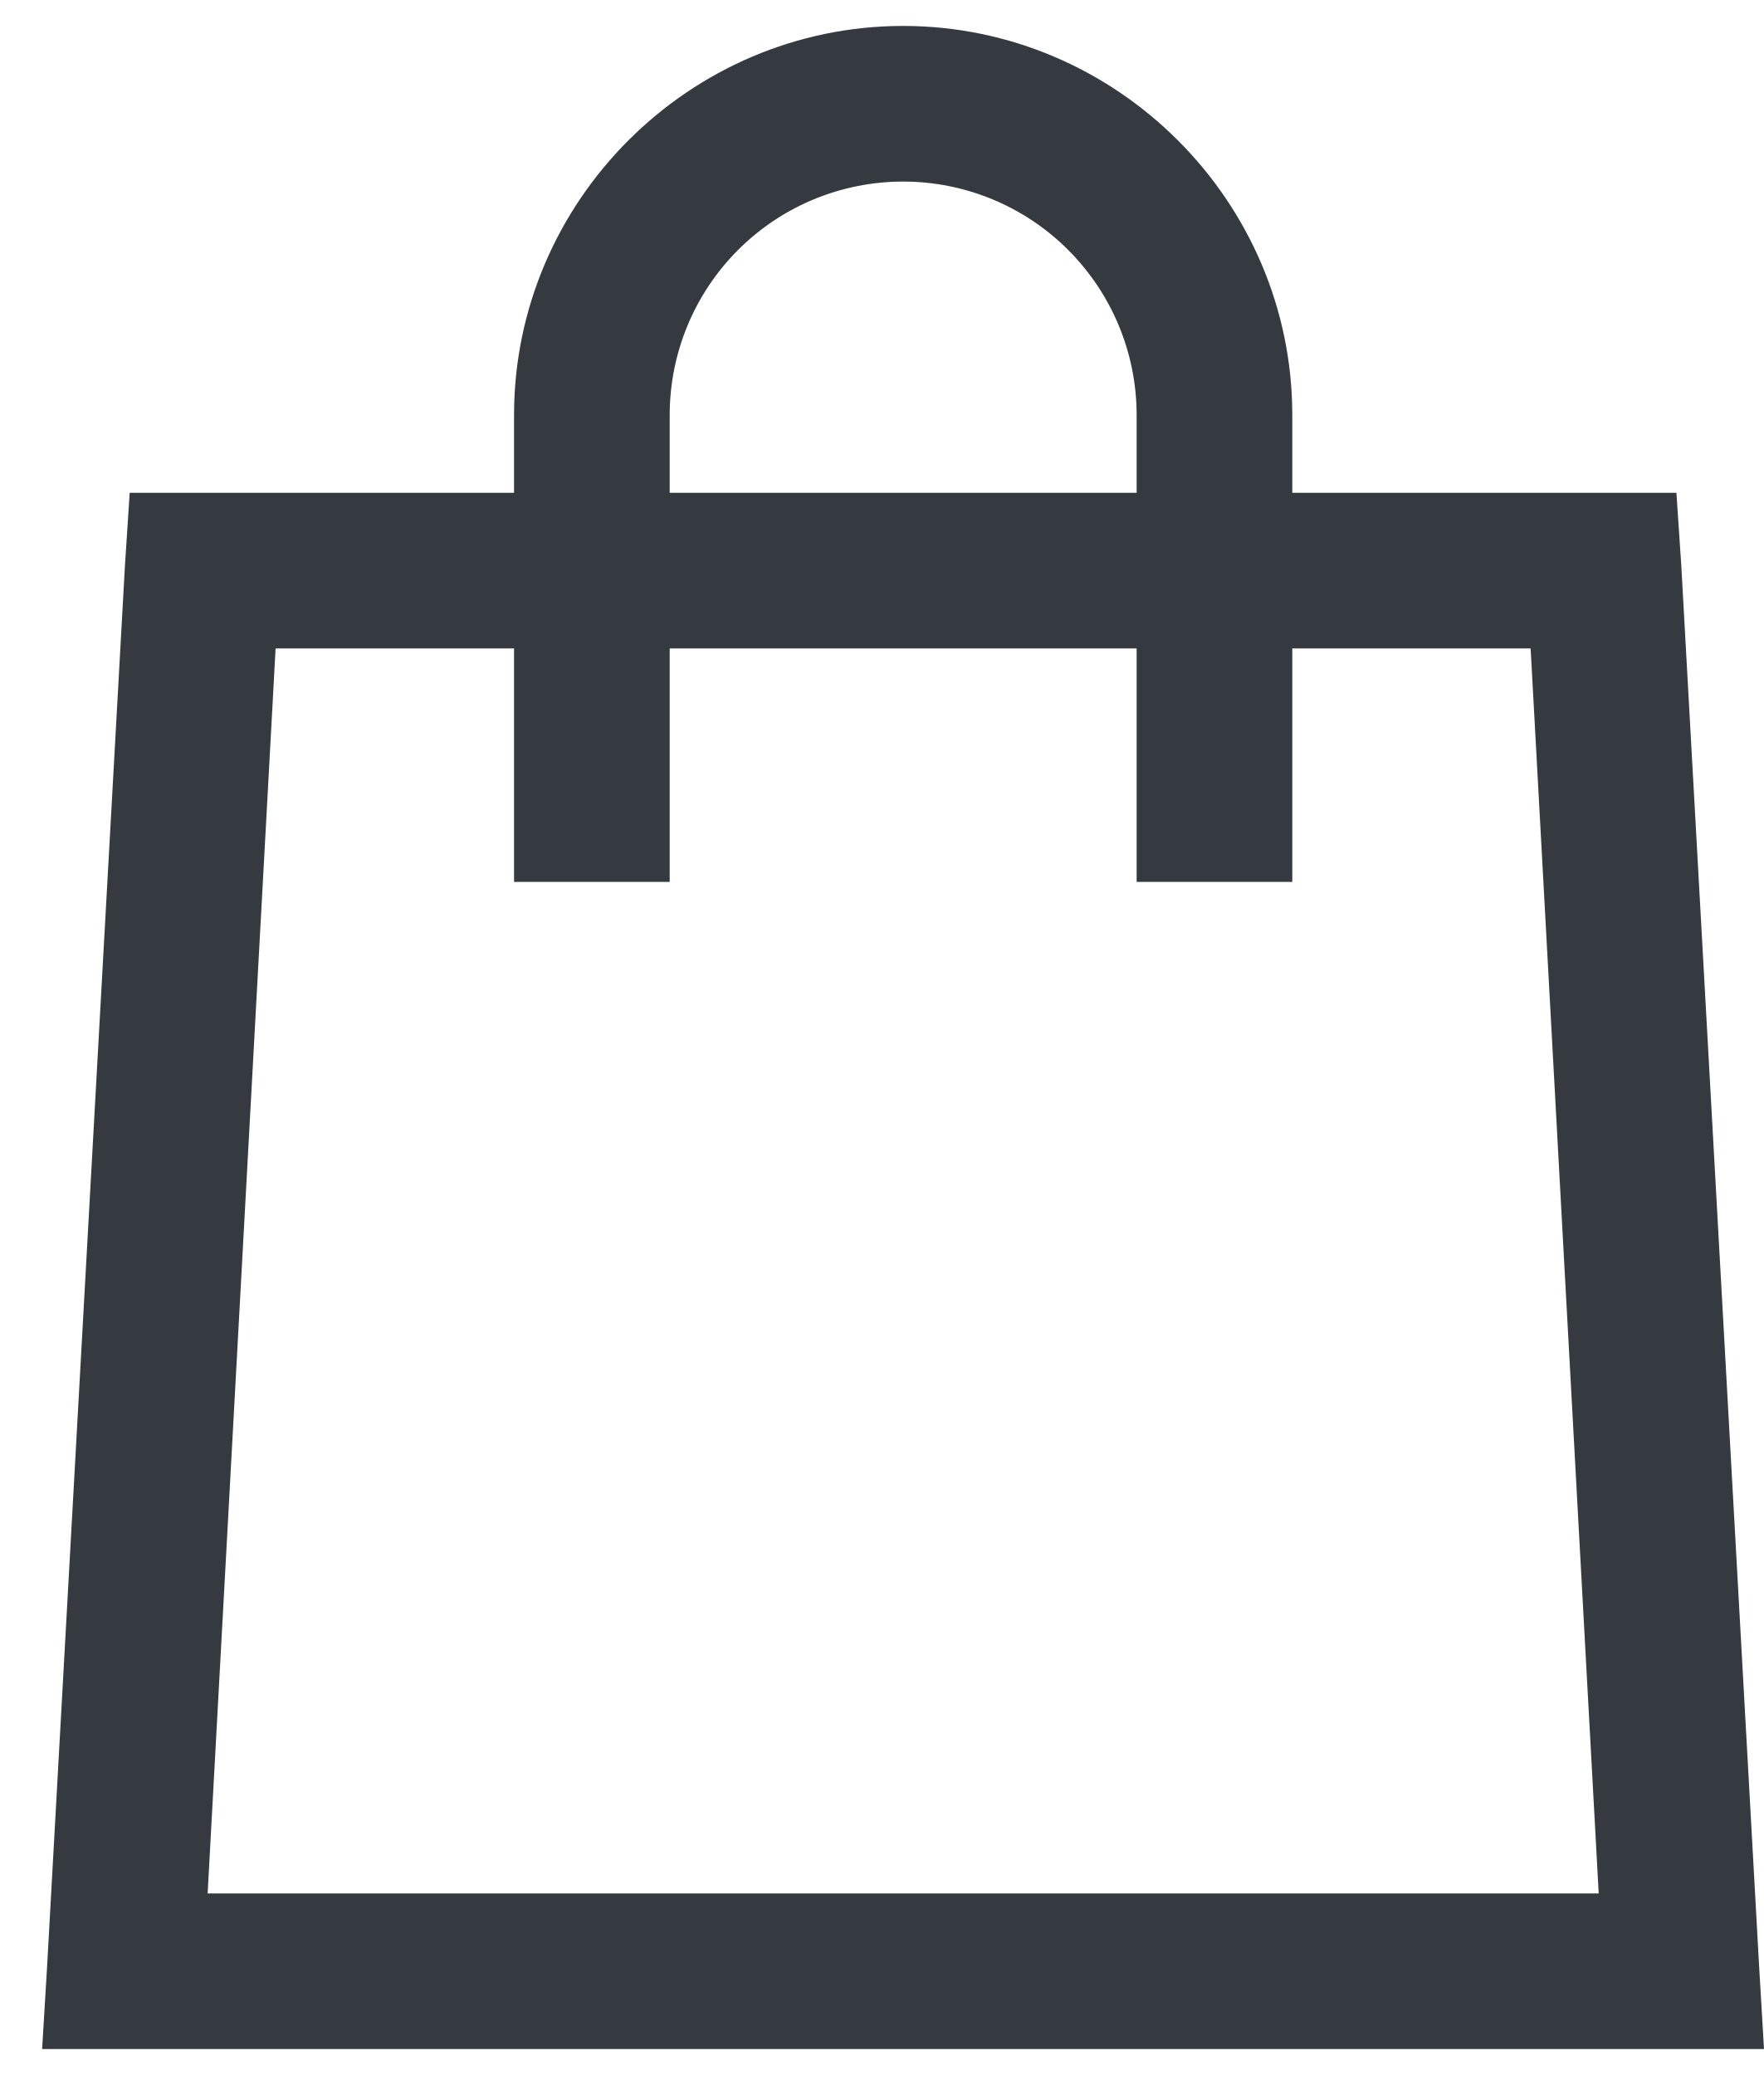
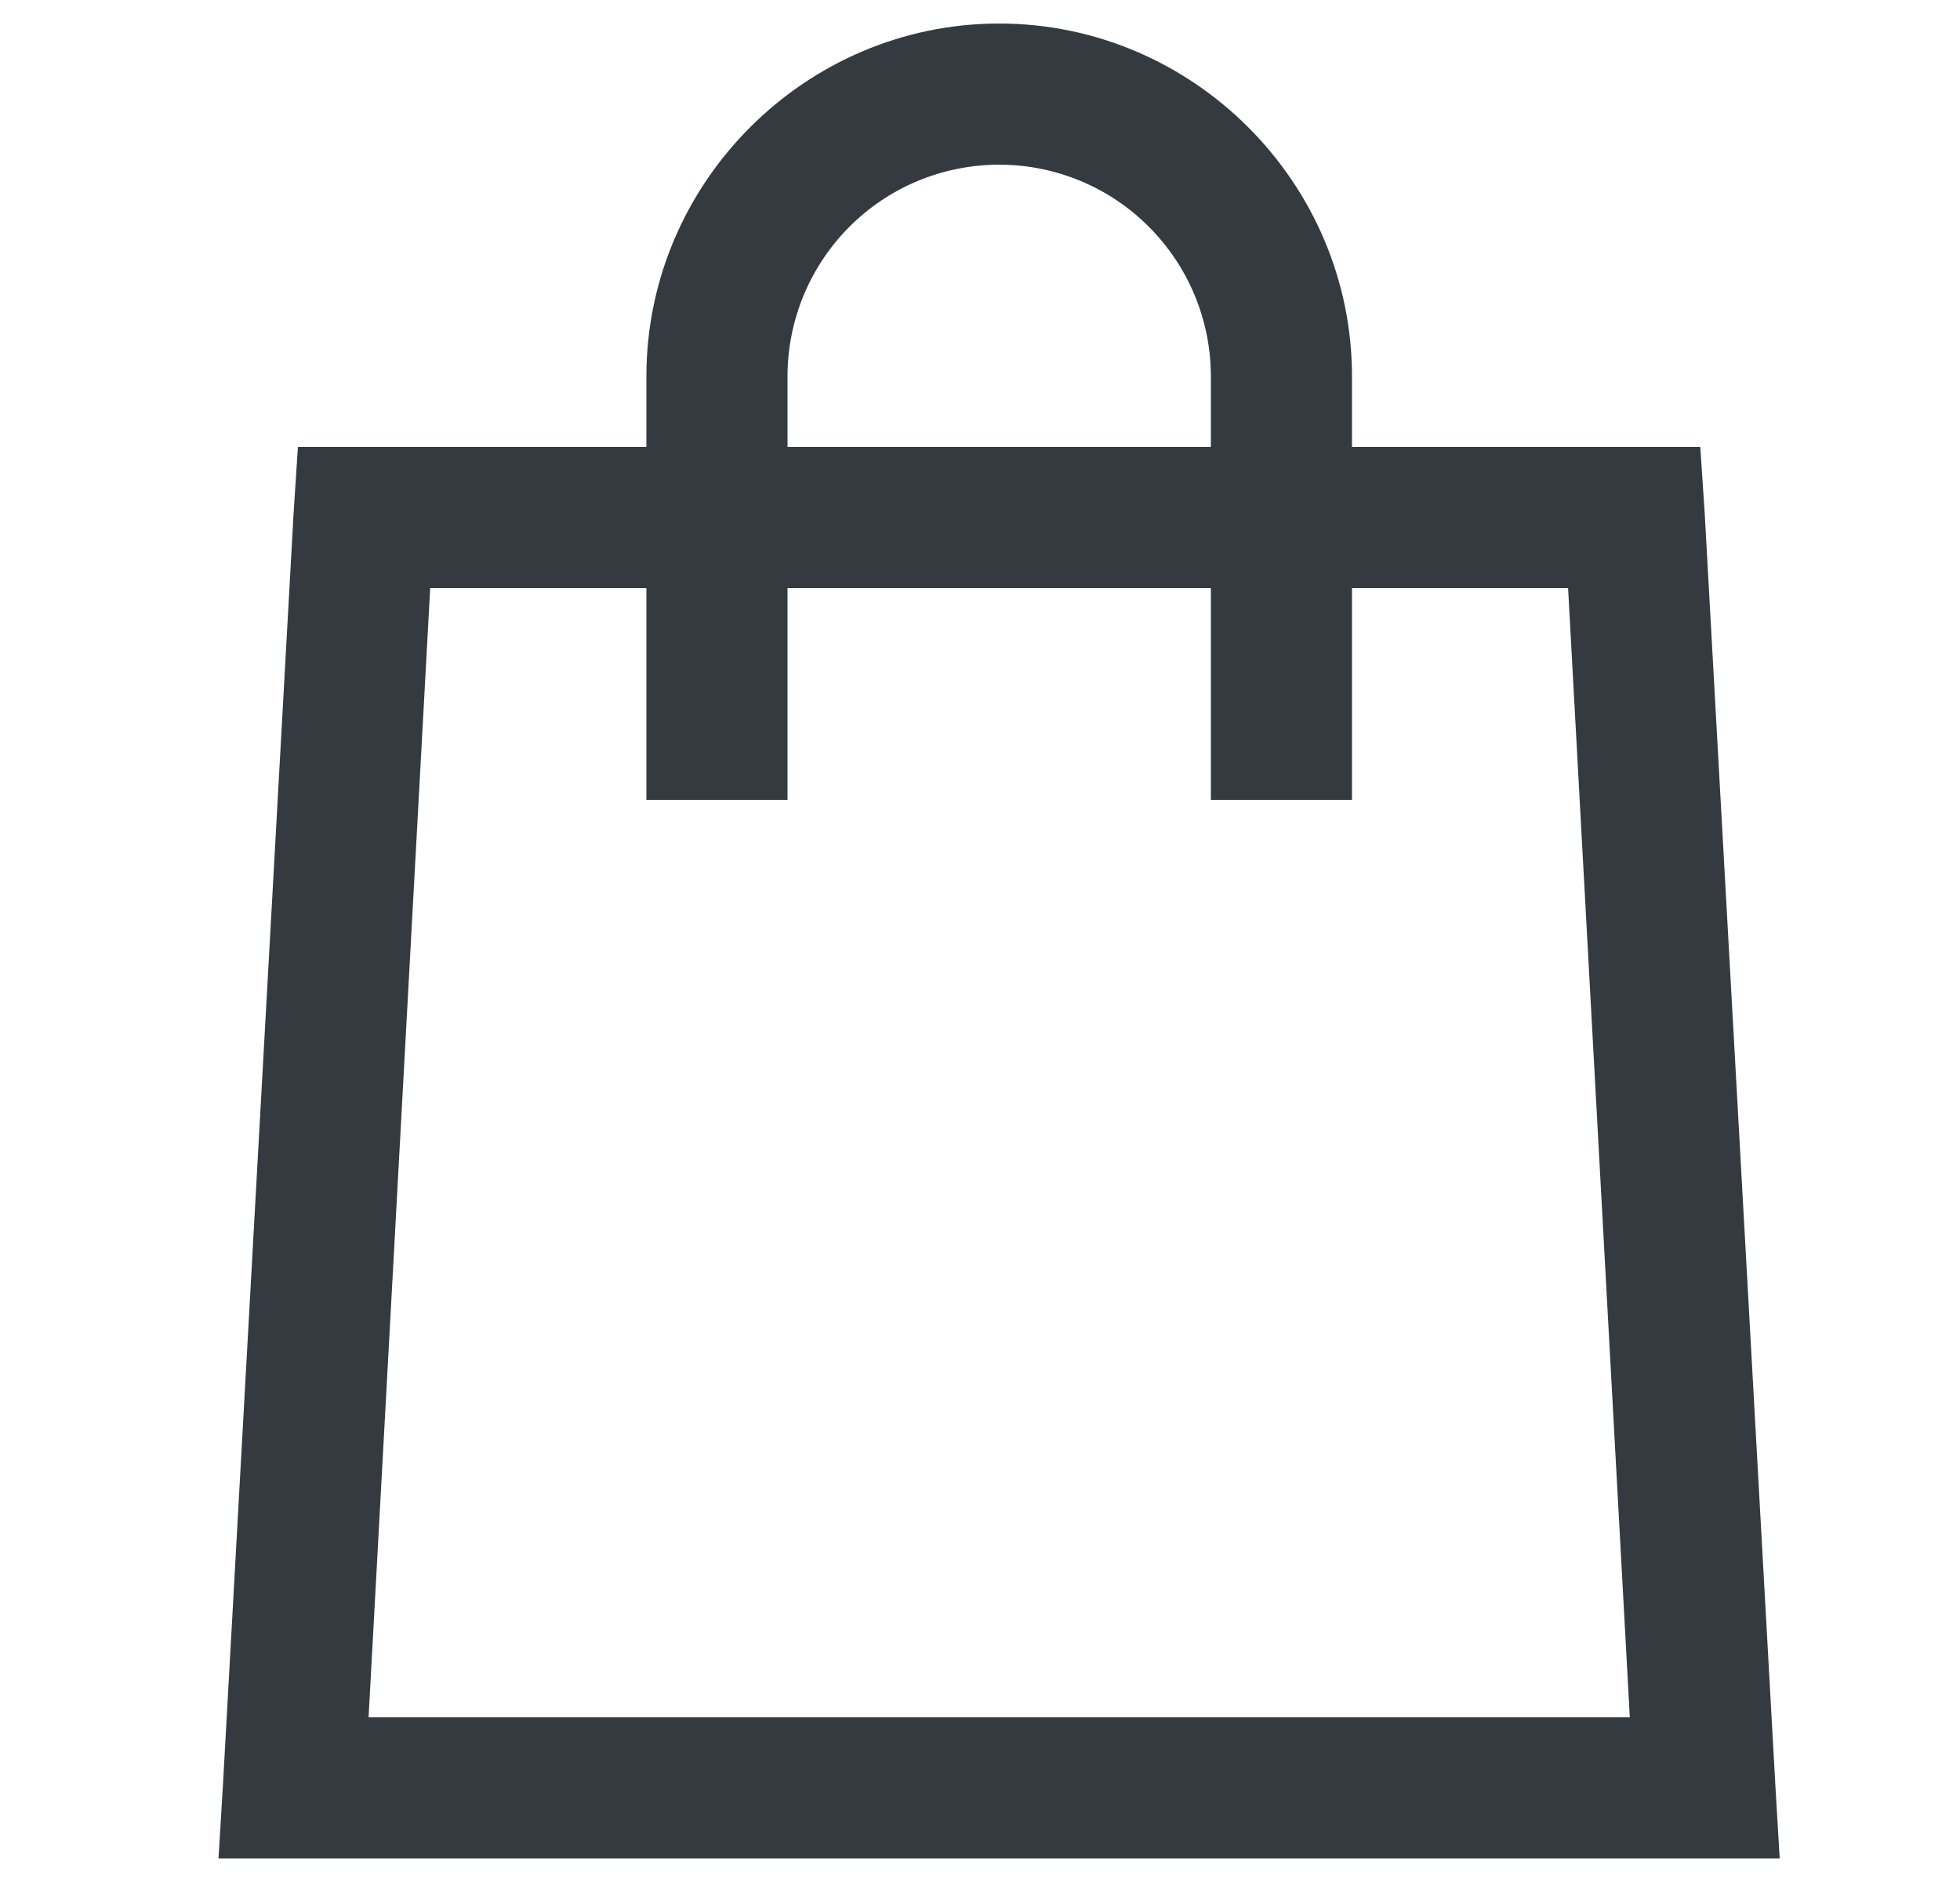
- <svg xmlns="http://www.w3.org/2000/svg" width="17" height="20" viewBox="0 0 17 20" fill="none">
+ <svg xmlns="http://www.w3.org/2000/svg" width="25" height="24" viewBox="0 0 17 20" fill="none">
  <path d="M8.704 0.25C6.644 0.25 4.954 1.94 4.954 4V4.75H1.25L1.204 5.454L0.454 18.953L0.406 19.75H17L16.953 18.953L16.203 5.453L16.156 4.75H12.454V4C12.454 1.94 10.763 0.25 8.704 0.25ZM8.704 1.75C9.3 1.75 9.873 1.987 10.294 2.409C10.716 2.831 10.954 3.403 10.954 4V4.75H6.454V4C6.454 3.403 6.691 2.831 7.113 2.409C7.534 1.987 8.107 1.75 8.704 1.75ZM2.656 6.25H4.954V8.5H6.454V6.25H10.954V8.5H12.454V6.25H14.751L15.407 18.25H2.001L2.656 6.25Z" fill="#343A40" />
</svg>
